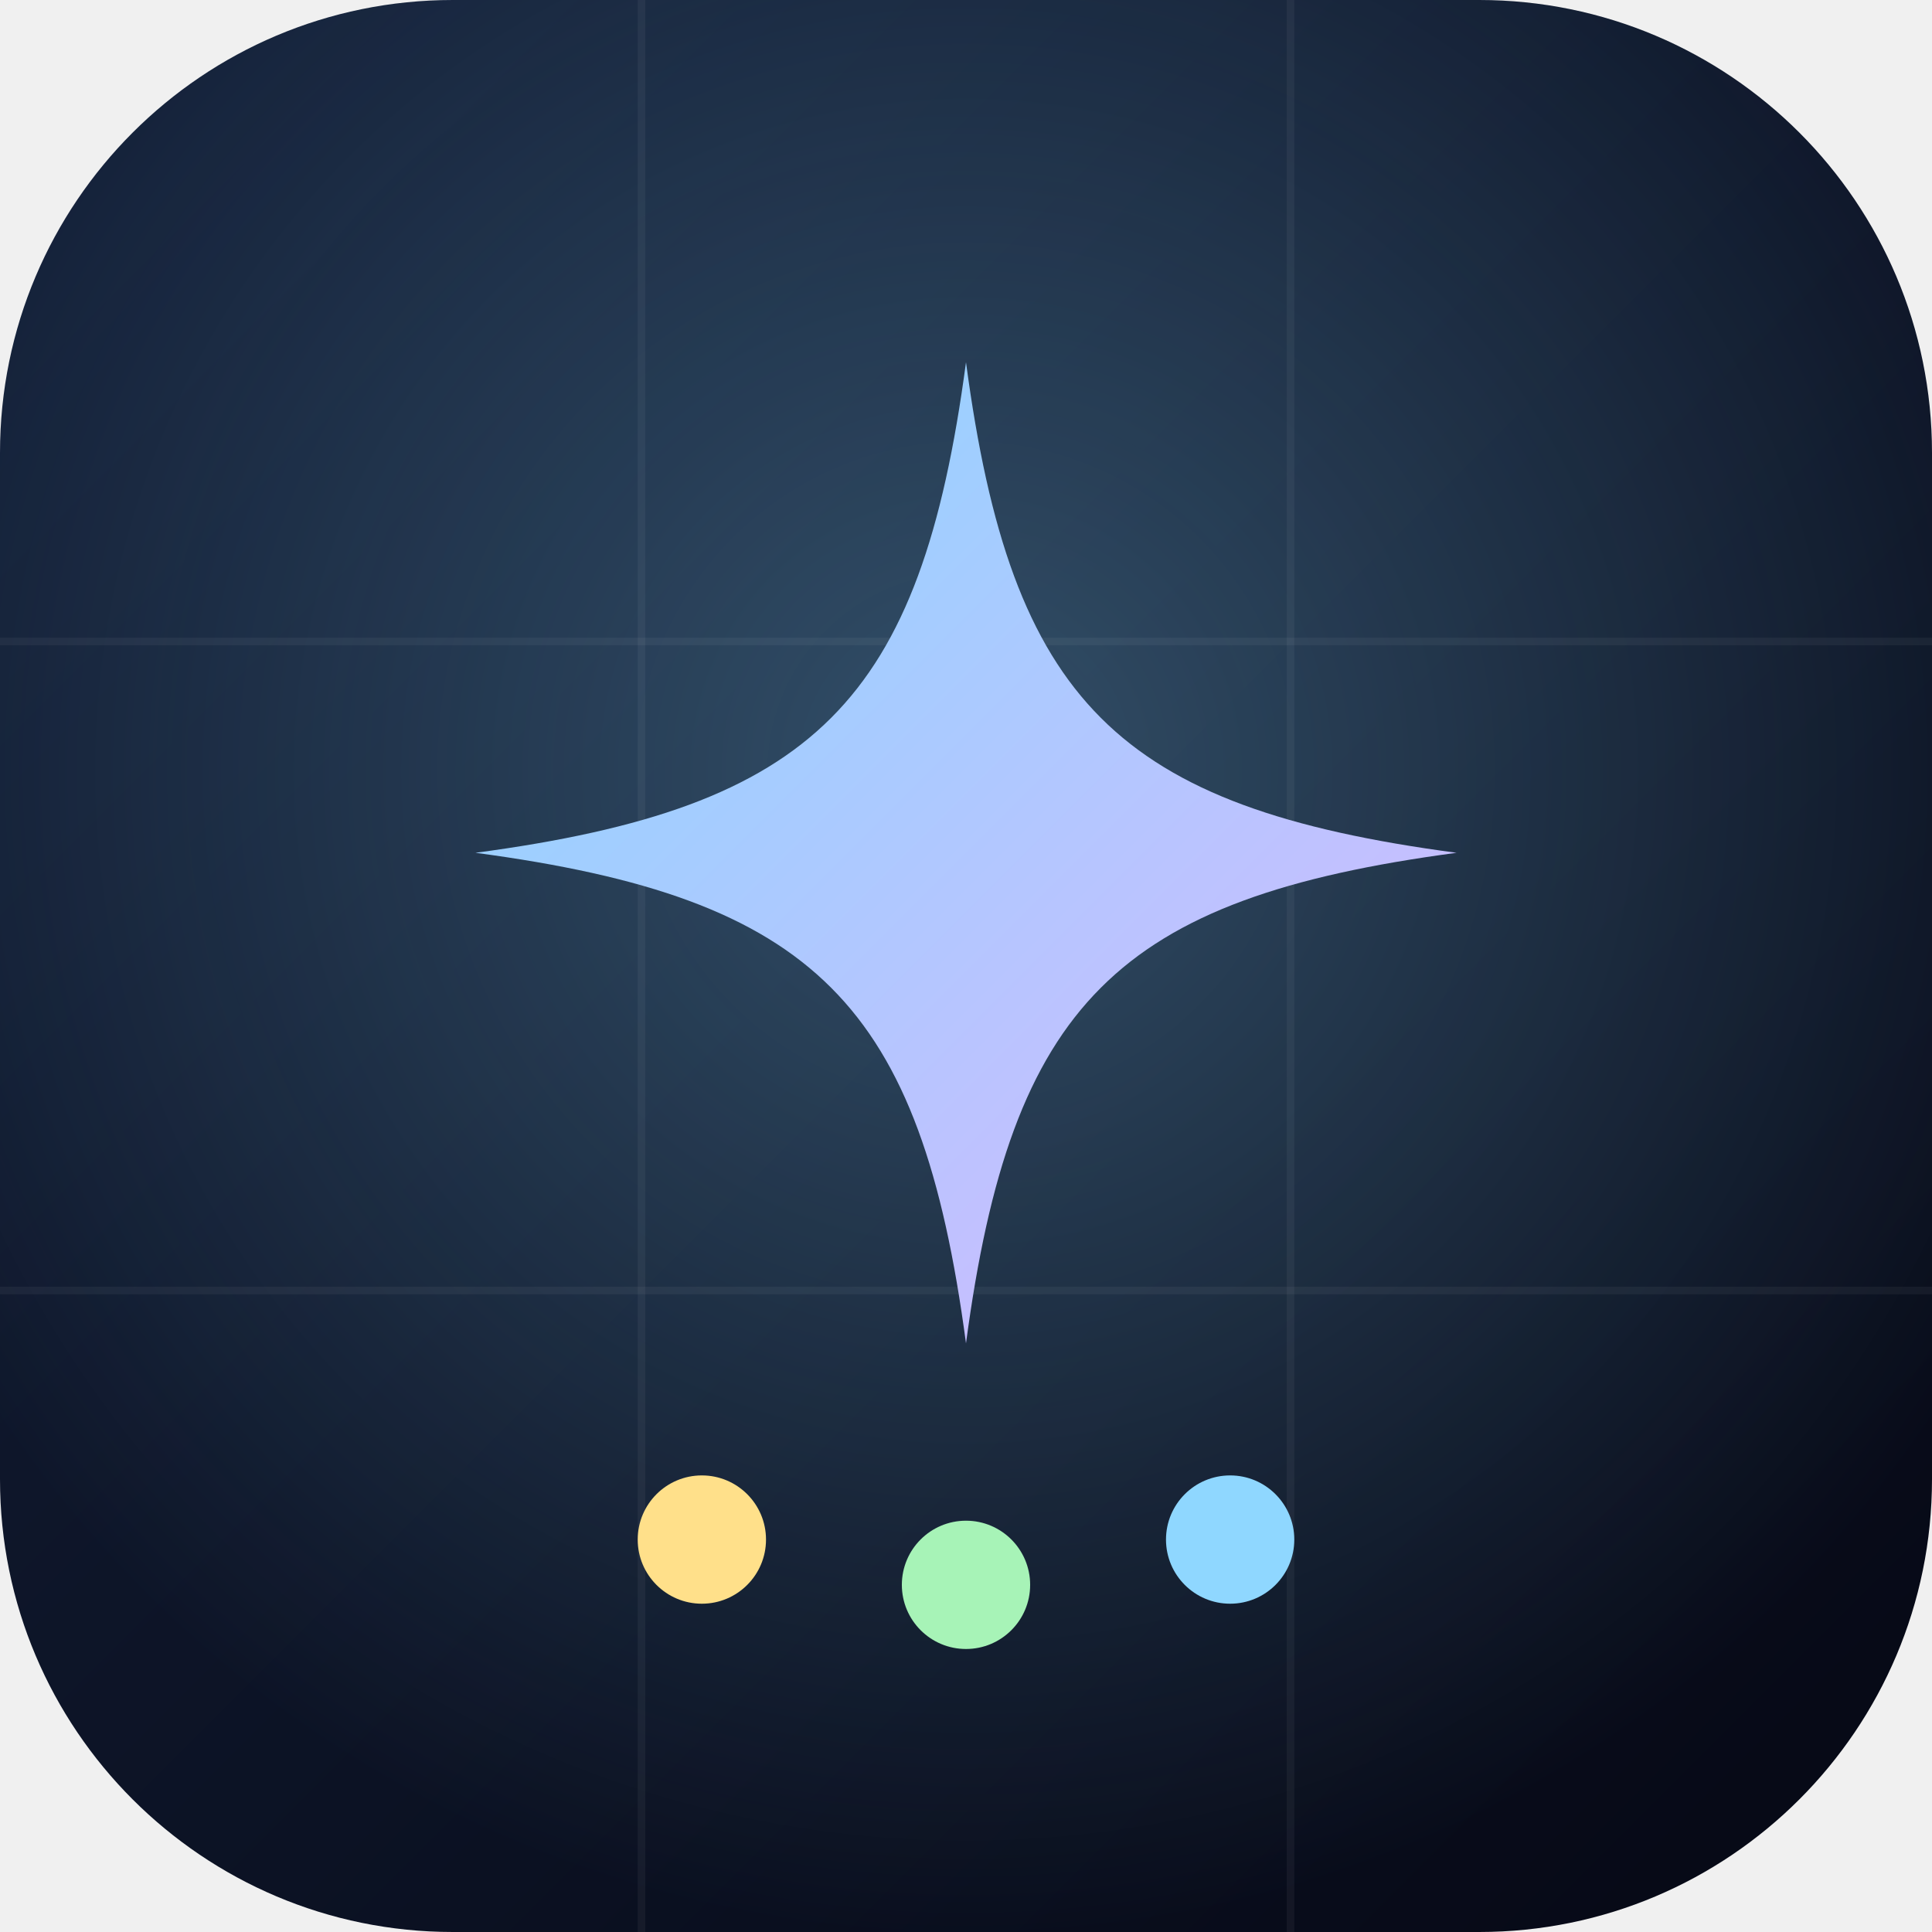
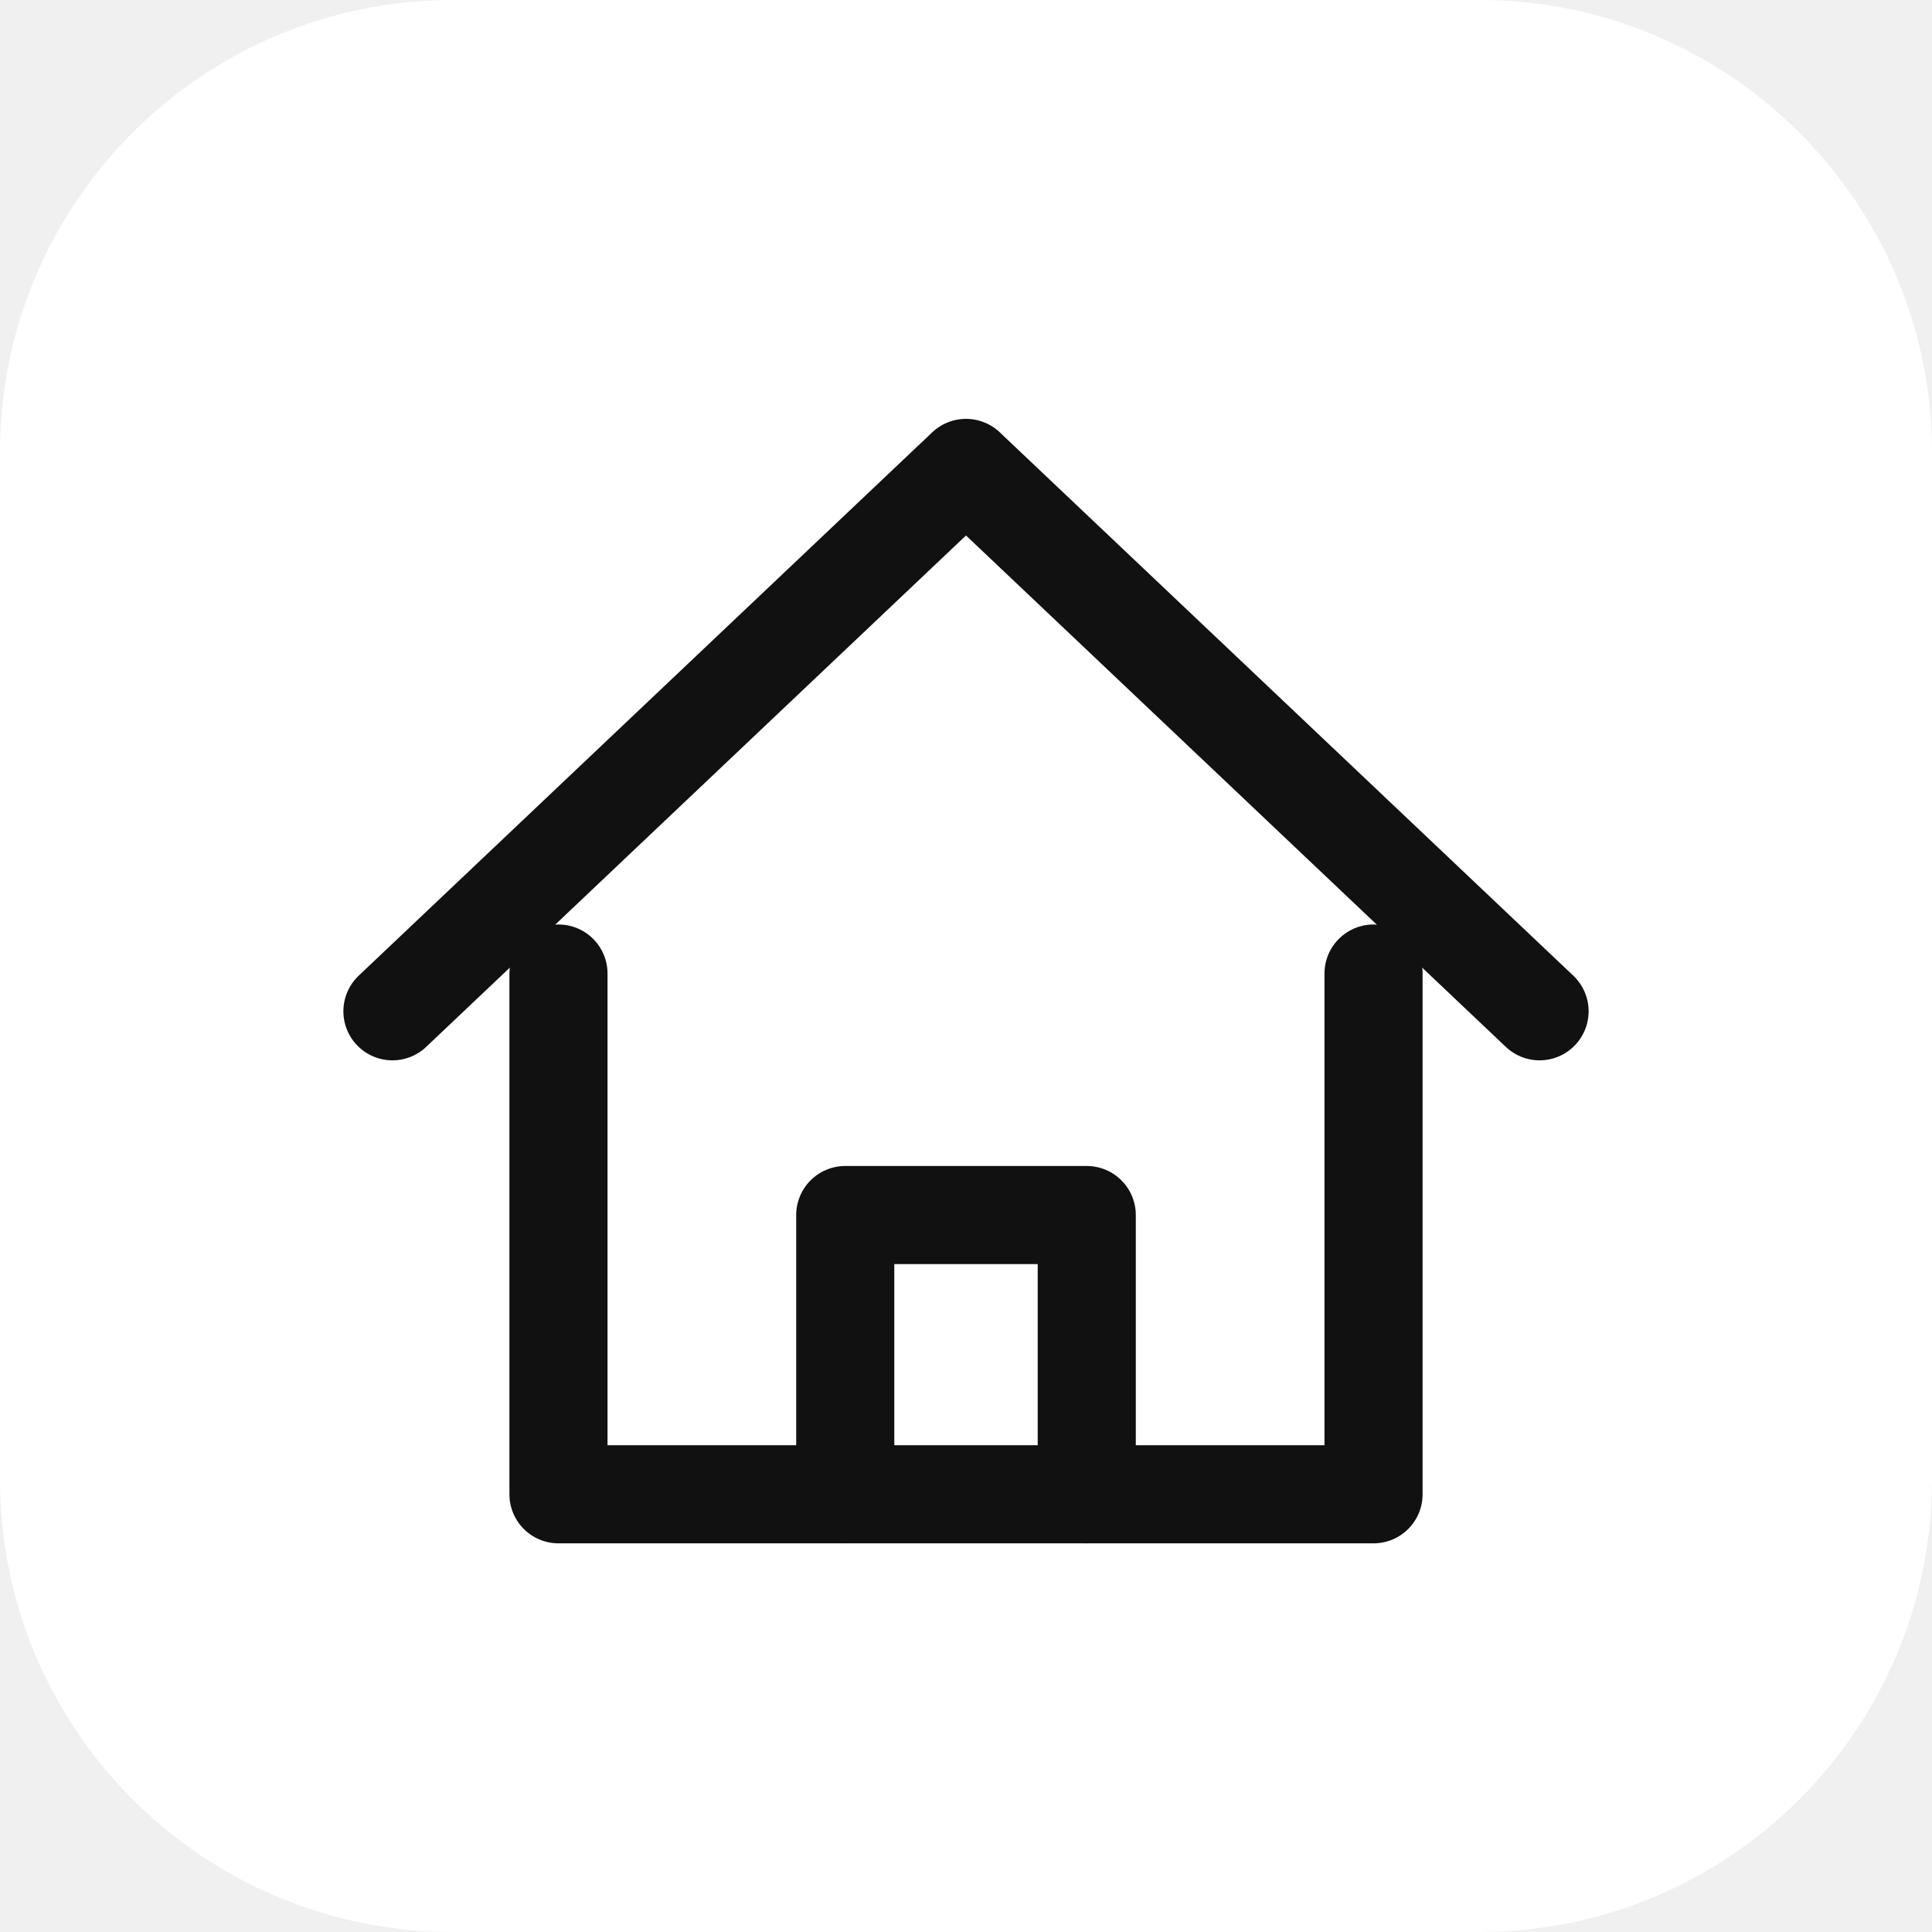
<svg xmlns="http://www.w3.org/2000/svg" width="512" height="512" viewBox="0 0 512 512">
-   <defs>
-     <linearGradient id="bg" x1="0" y1="0" x2="1" y2="1">
-       <stop offset="0" stop-color="#131f38" />
-       <stop offset="1" stop-color="#060814" />
-     </linearGradient>
-     <linearGradient id="star" x1="0" y1="0" x2="1" y2="1">
-       <stop offset="0" stop-color="#89d8ff" />
-       <stop offset="1" stop-color="#d9b7ff" />
-     </linearGradient>
-     <radialGradient id="glow" cx=".5" cy=".4" r=".6">
-       <stop offset="0" stop-color="#89d8ff" stop-opacity=".3" />
-       <stop offset="1" stop-color="#89d8ff" stop-opacity="0" />
-     </radialGradient>
-   </defs>
-   <rect width="512" height="512" rx="120" fill="url(#bg)" />
-   <rect width="512" height="512" rx="120" fill="url(#glow)" />
-   <g stroke="#ffffff" stroke-opacity=".05" stroke-width="2">
-     <line x1="0" y1="170" x2="512" y2="170" />
-     <line x1="0" y1="342" x2="512" y2="342" />
-     <line x1="170" y1="0" x2="170" y2="512" />
-     <line x1="342" y1="0" x2="342" y2="512" />
+   <rect width="512" height="512" rx="120" fill="#ffffff" />
+   <g fill="none" stroke="#111111" stroke-width="26" stroke-linecap="round" stroke-linejoin="round">
+     <path d="M 104 268 L 256 124 L 408 268" />
+     <path d="M 148 258 L 148 396 L 364 396 L 364 258" />
+     <path d="M 224 396 L 224 322 L 288 322 L 288 396" />
  </g>
-   <path fill="url(#star)" d="M 256 96 C 268 186 296 214 386 226 C 296 238 268 266 256 356 C 244 266 216 238 126 226 C 216 214 244 186 256 96 Z" />
-   <circle cx="186" cy="408" r="17" fill="#ffe08a" />
-   <circle cx="256" cy="420" r="17" fill="#a7f3b7" />
-   <circle cx="326" cy="408" r="17" fill="#8fd7ff" />
</svg>
